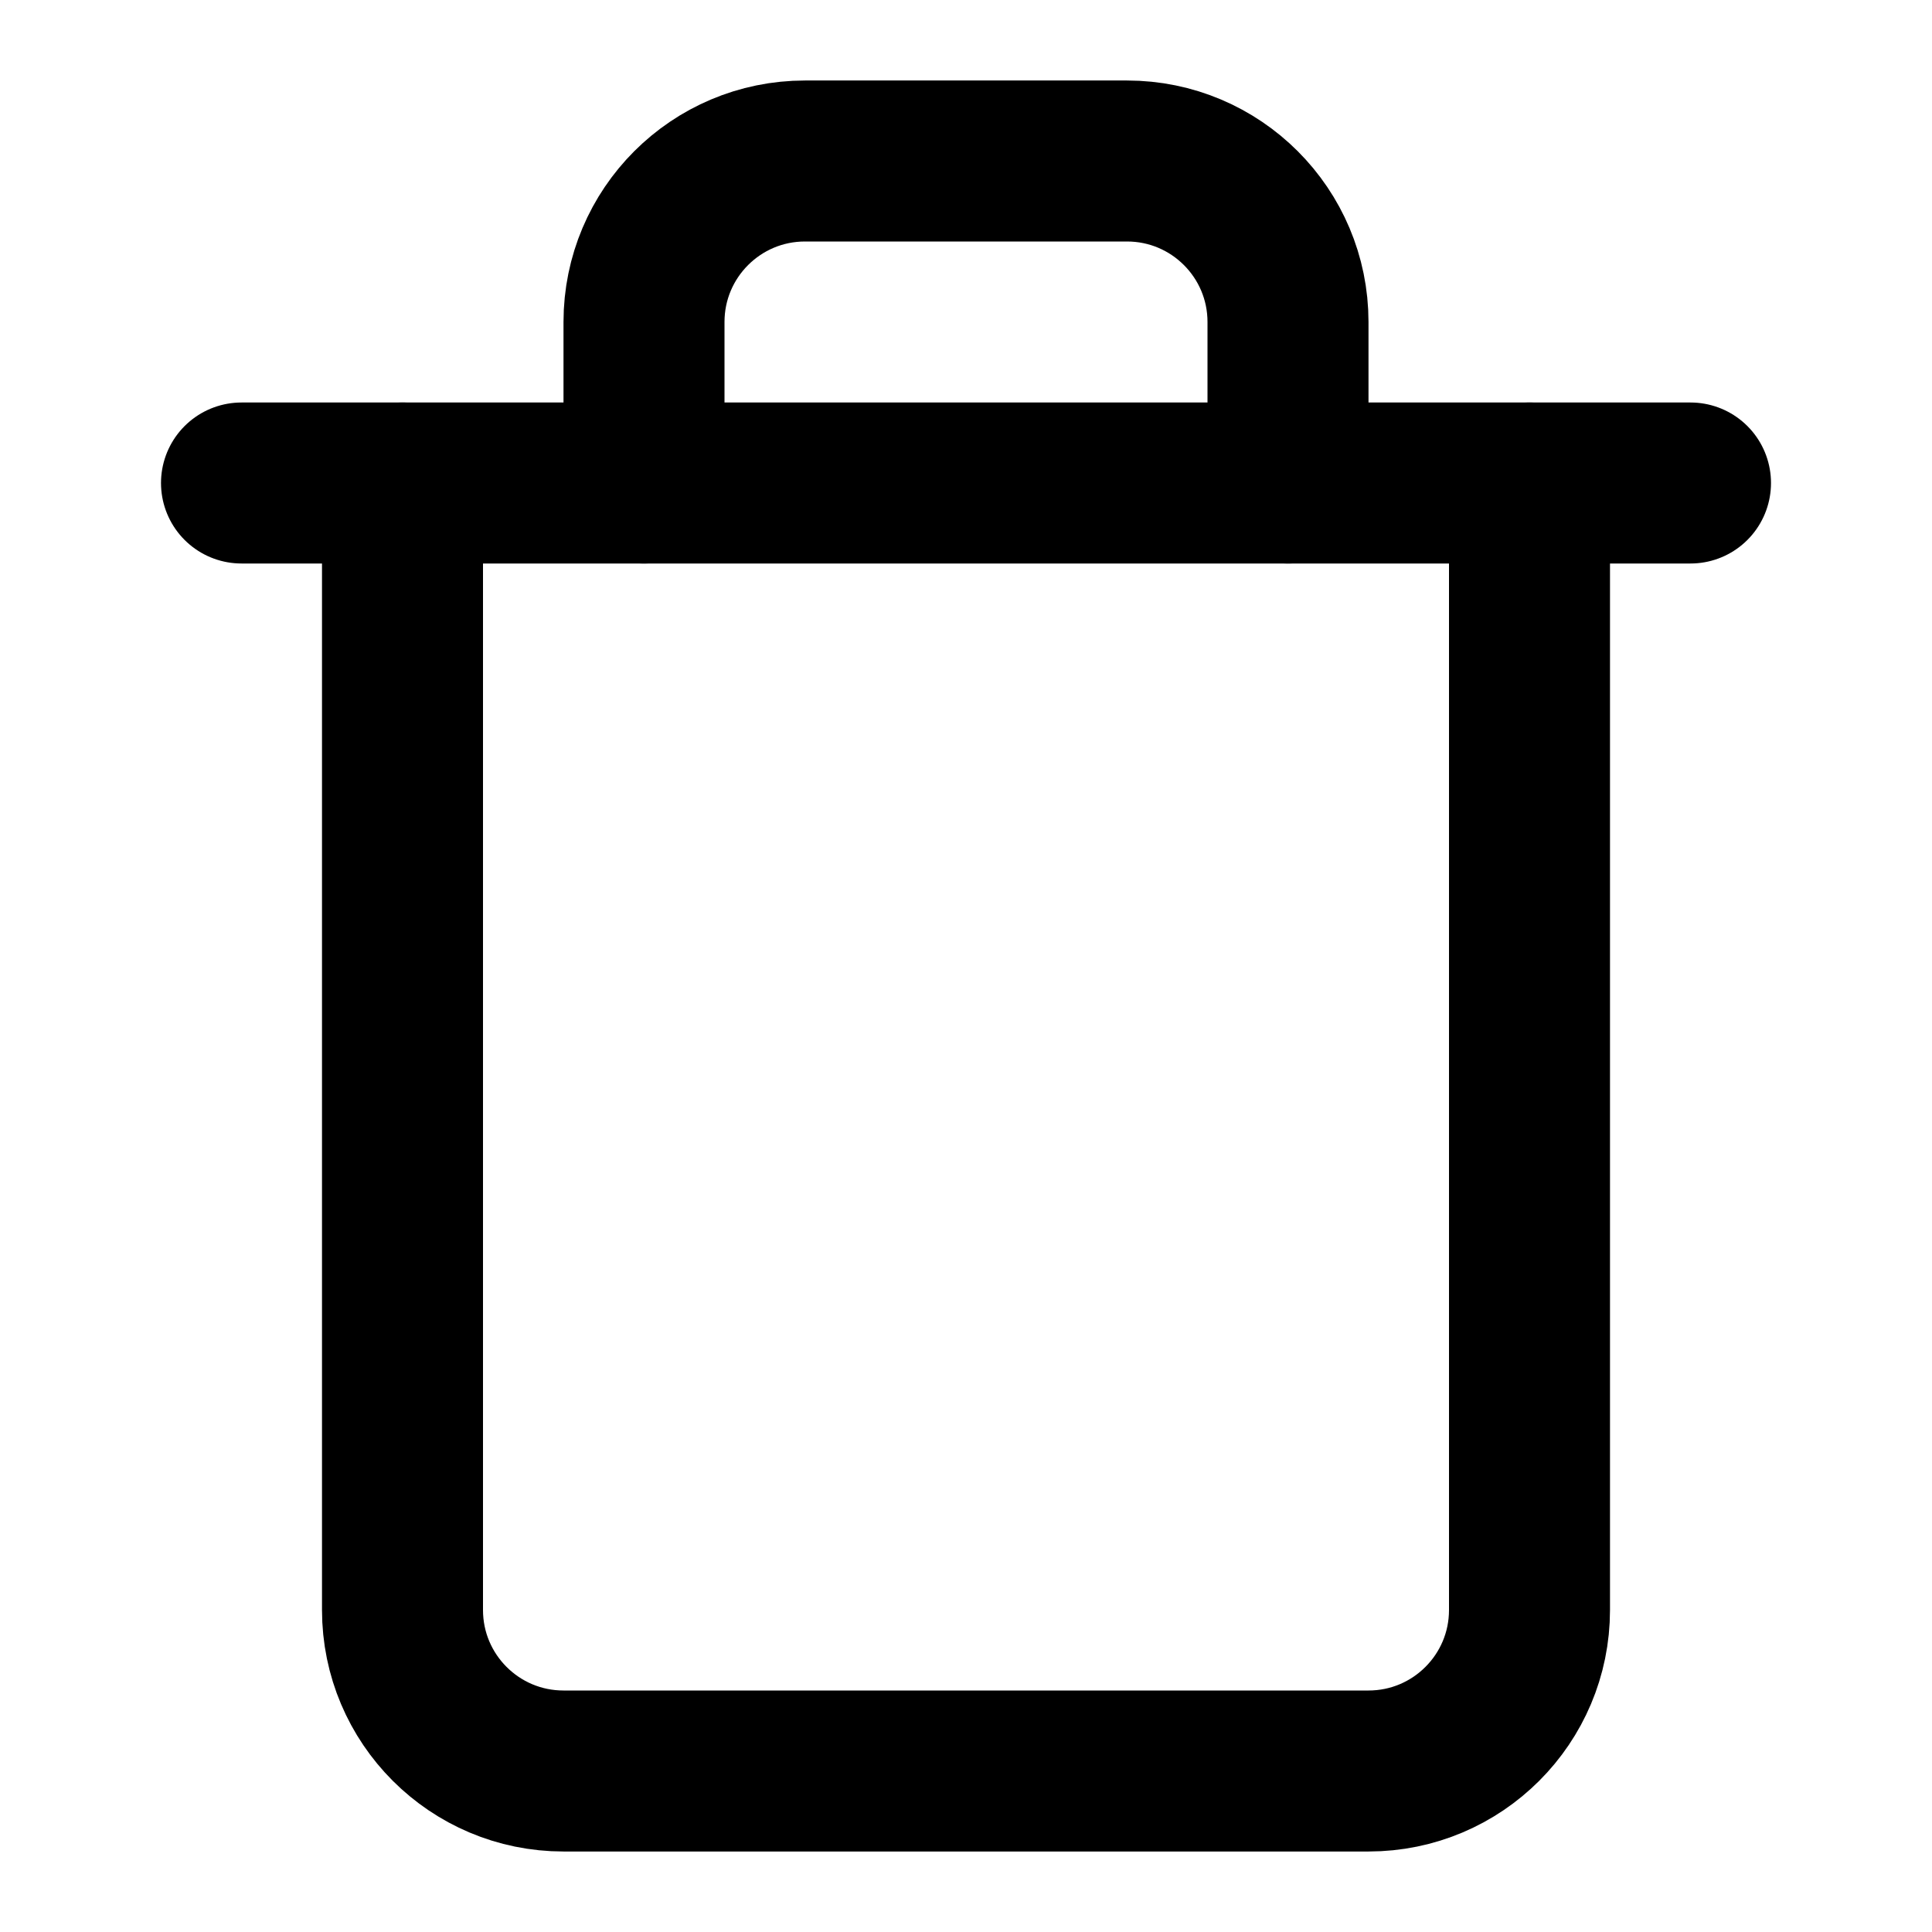
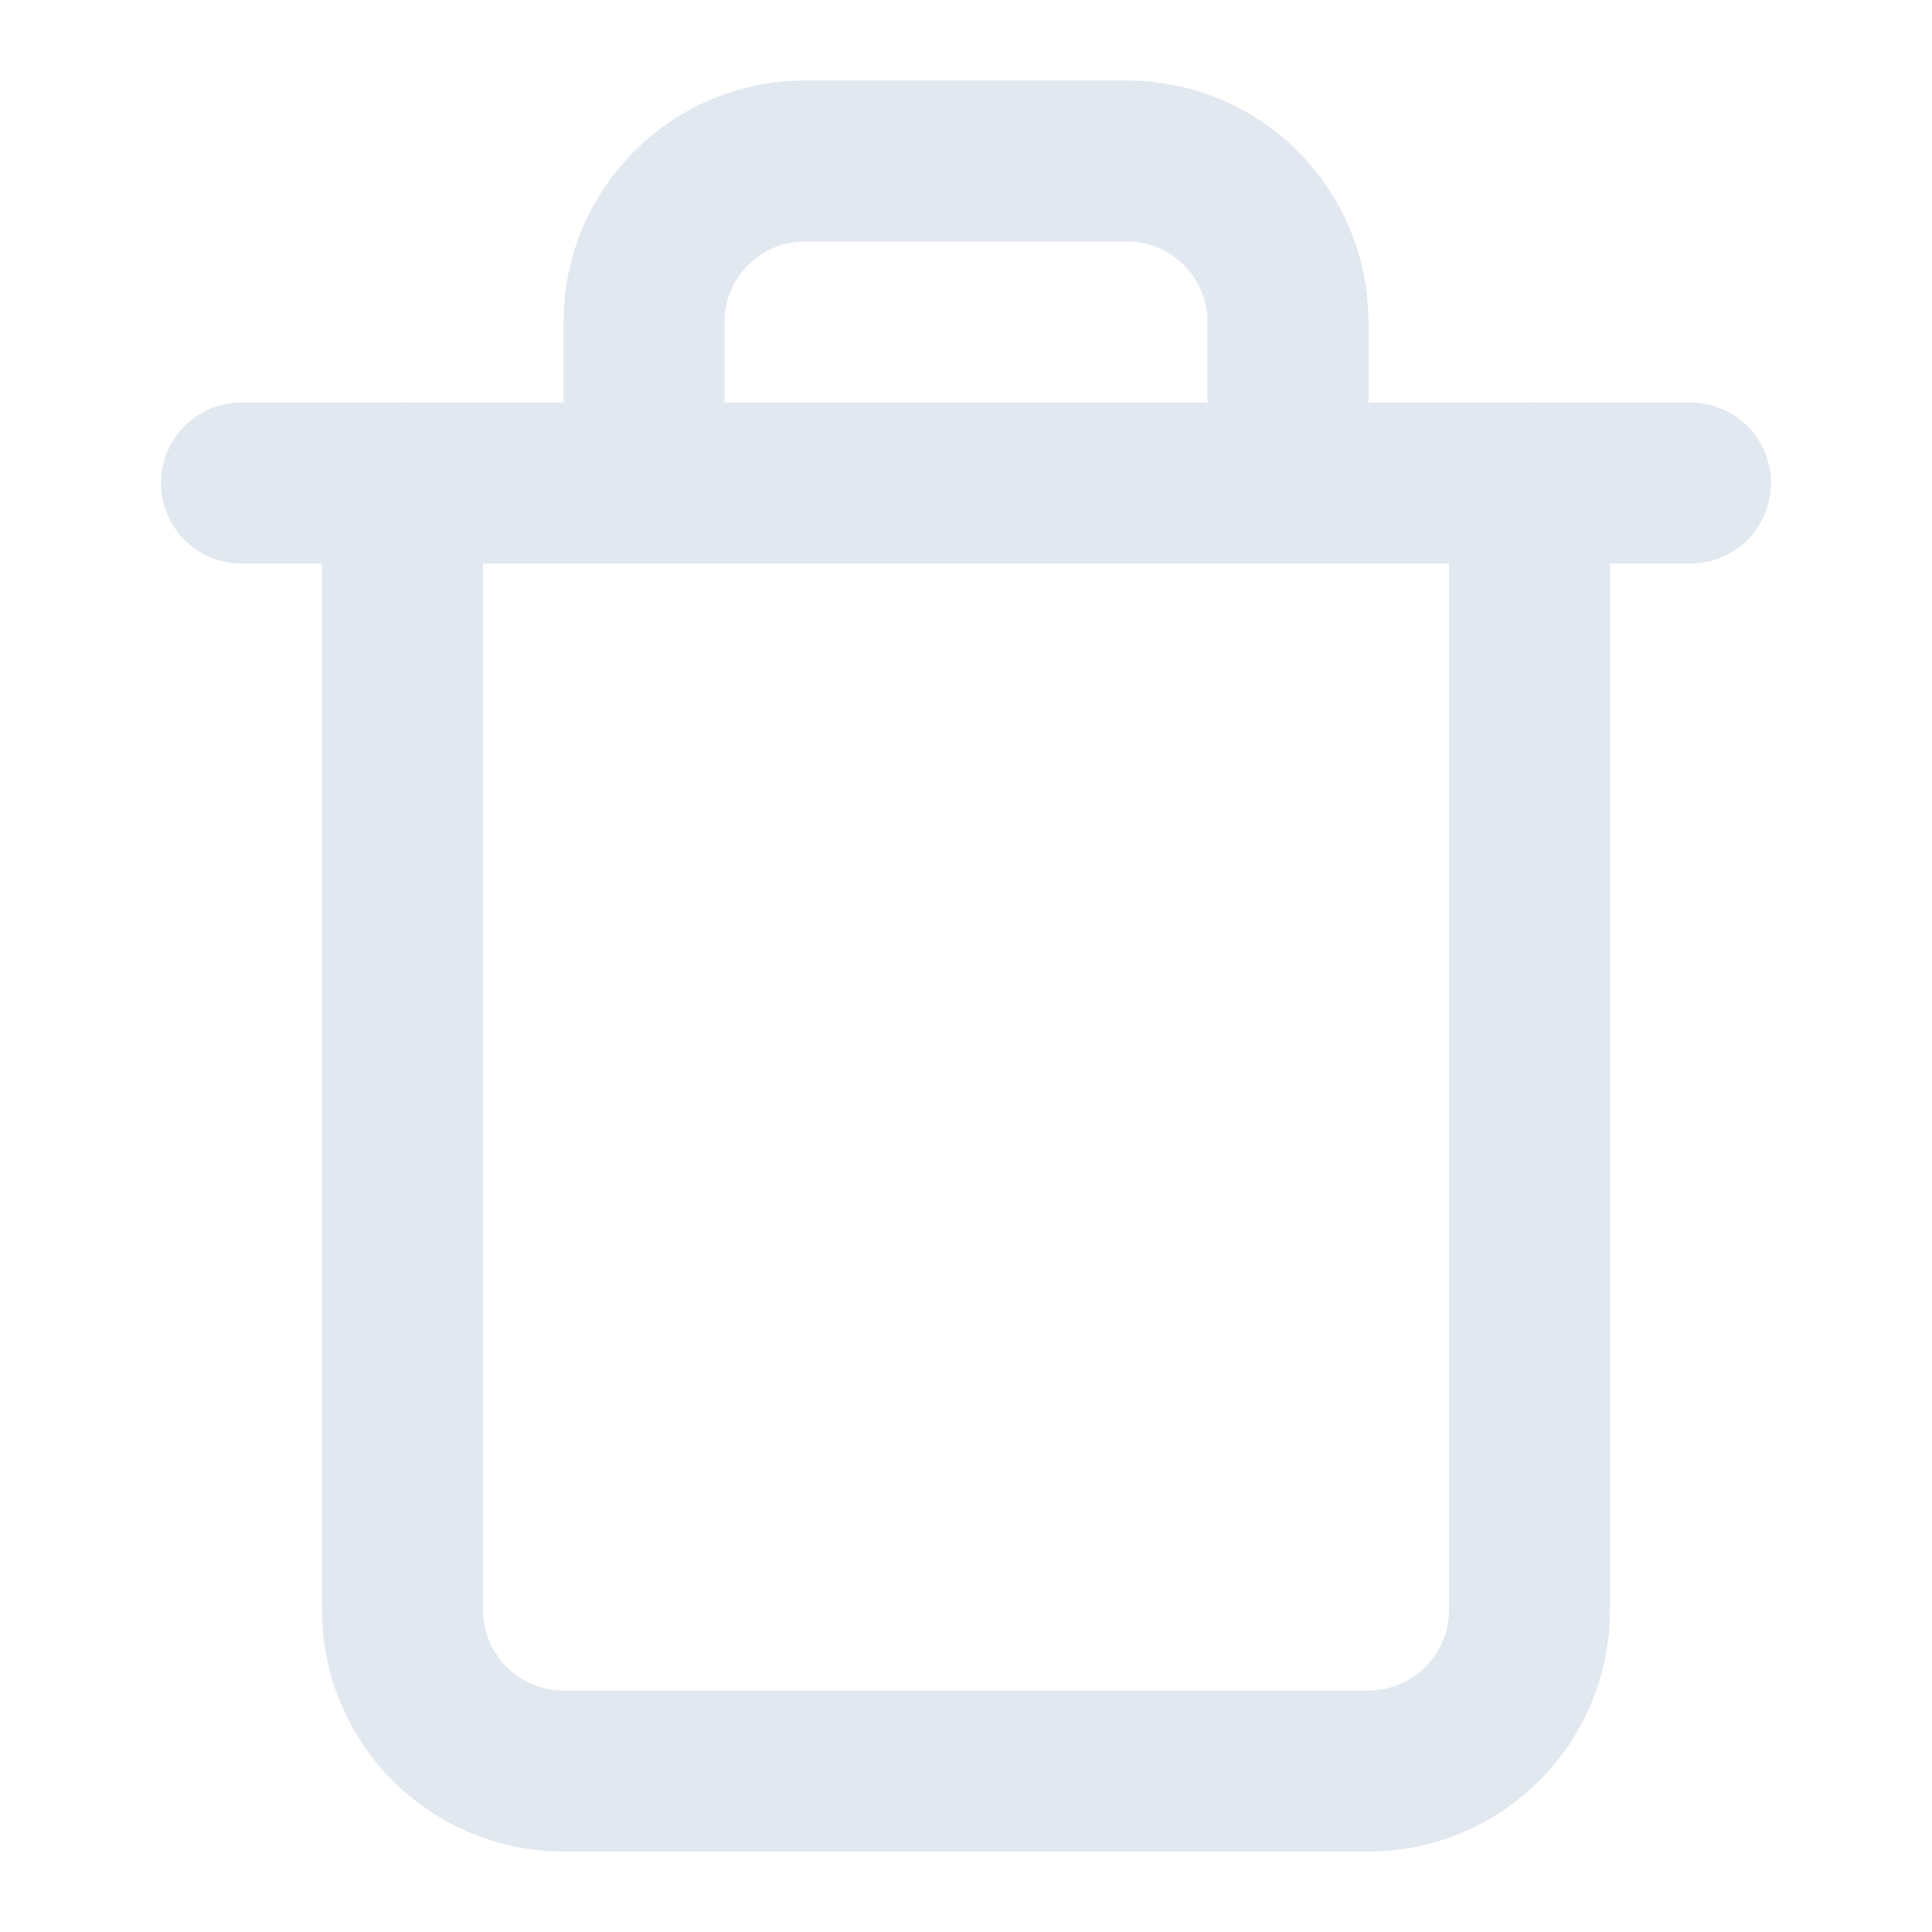
- <svg xmlns="http://www.w3.org/2000/svg" viewBox="0 0 24 24" fill="none" stroke="currentColor" stroke-width="2" stroke-linecap="round" stroke-linejoin="round">
+ <svg xmlns="http://www.w3.org/2000/svg" viewBox="0 0 24 24" fill="none" stroke="#e2e8f0" stroke-width="2" stroke-linecap="round" stroke-linejoin="round">
  <polyline points="3 6 5 6 21 6" />
  <path d="M19 6v14a2 2 0 0 1-2 2H7a2 2 0 0 1-2-2V6m3 0V4a2 2 0 0 1 2-2h4a2 2 0 0 1 2 2v2" />
</svg>
